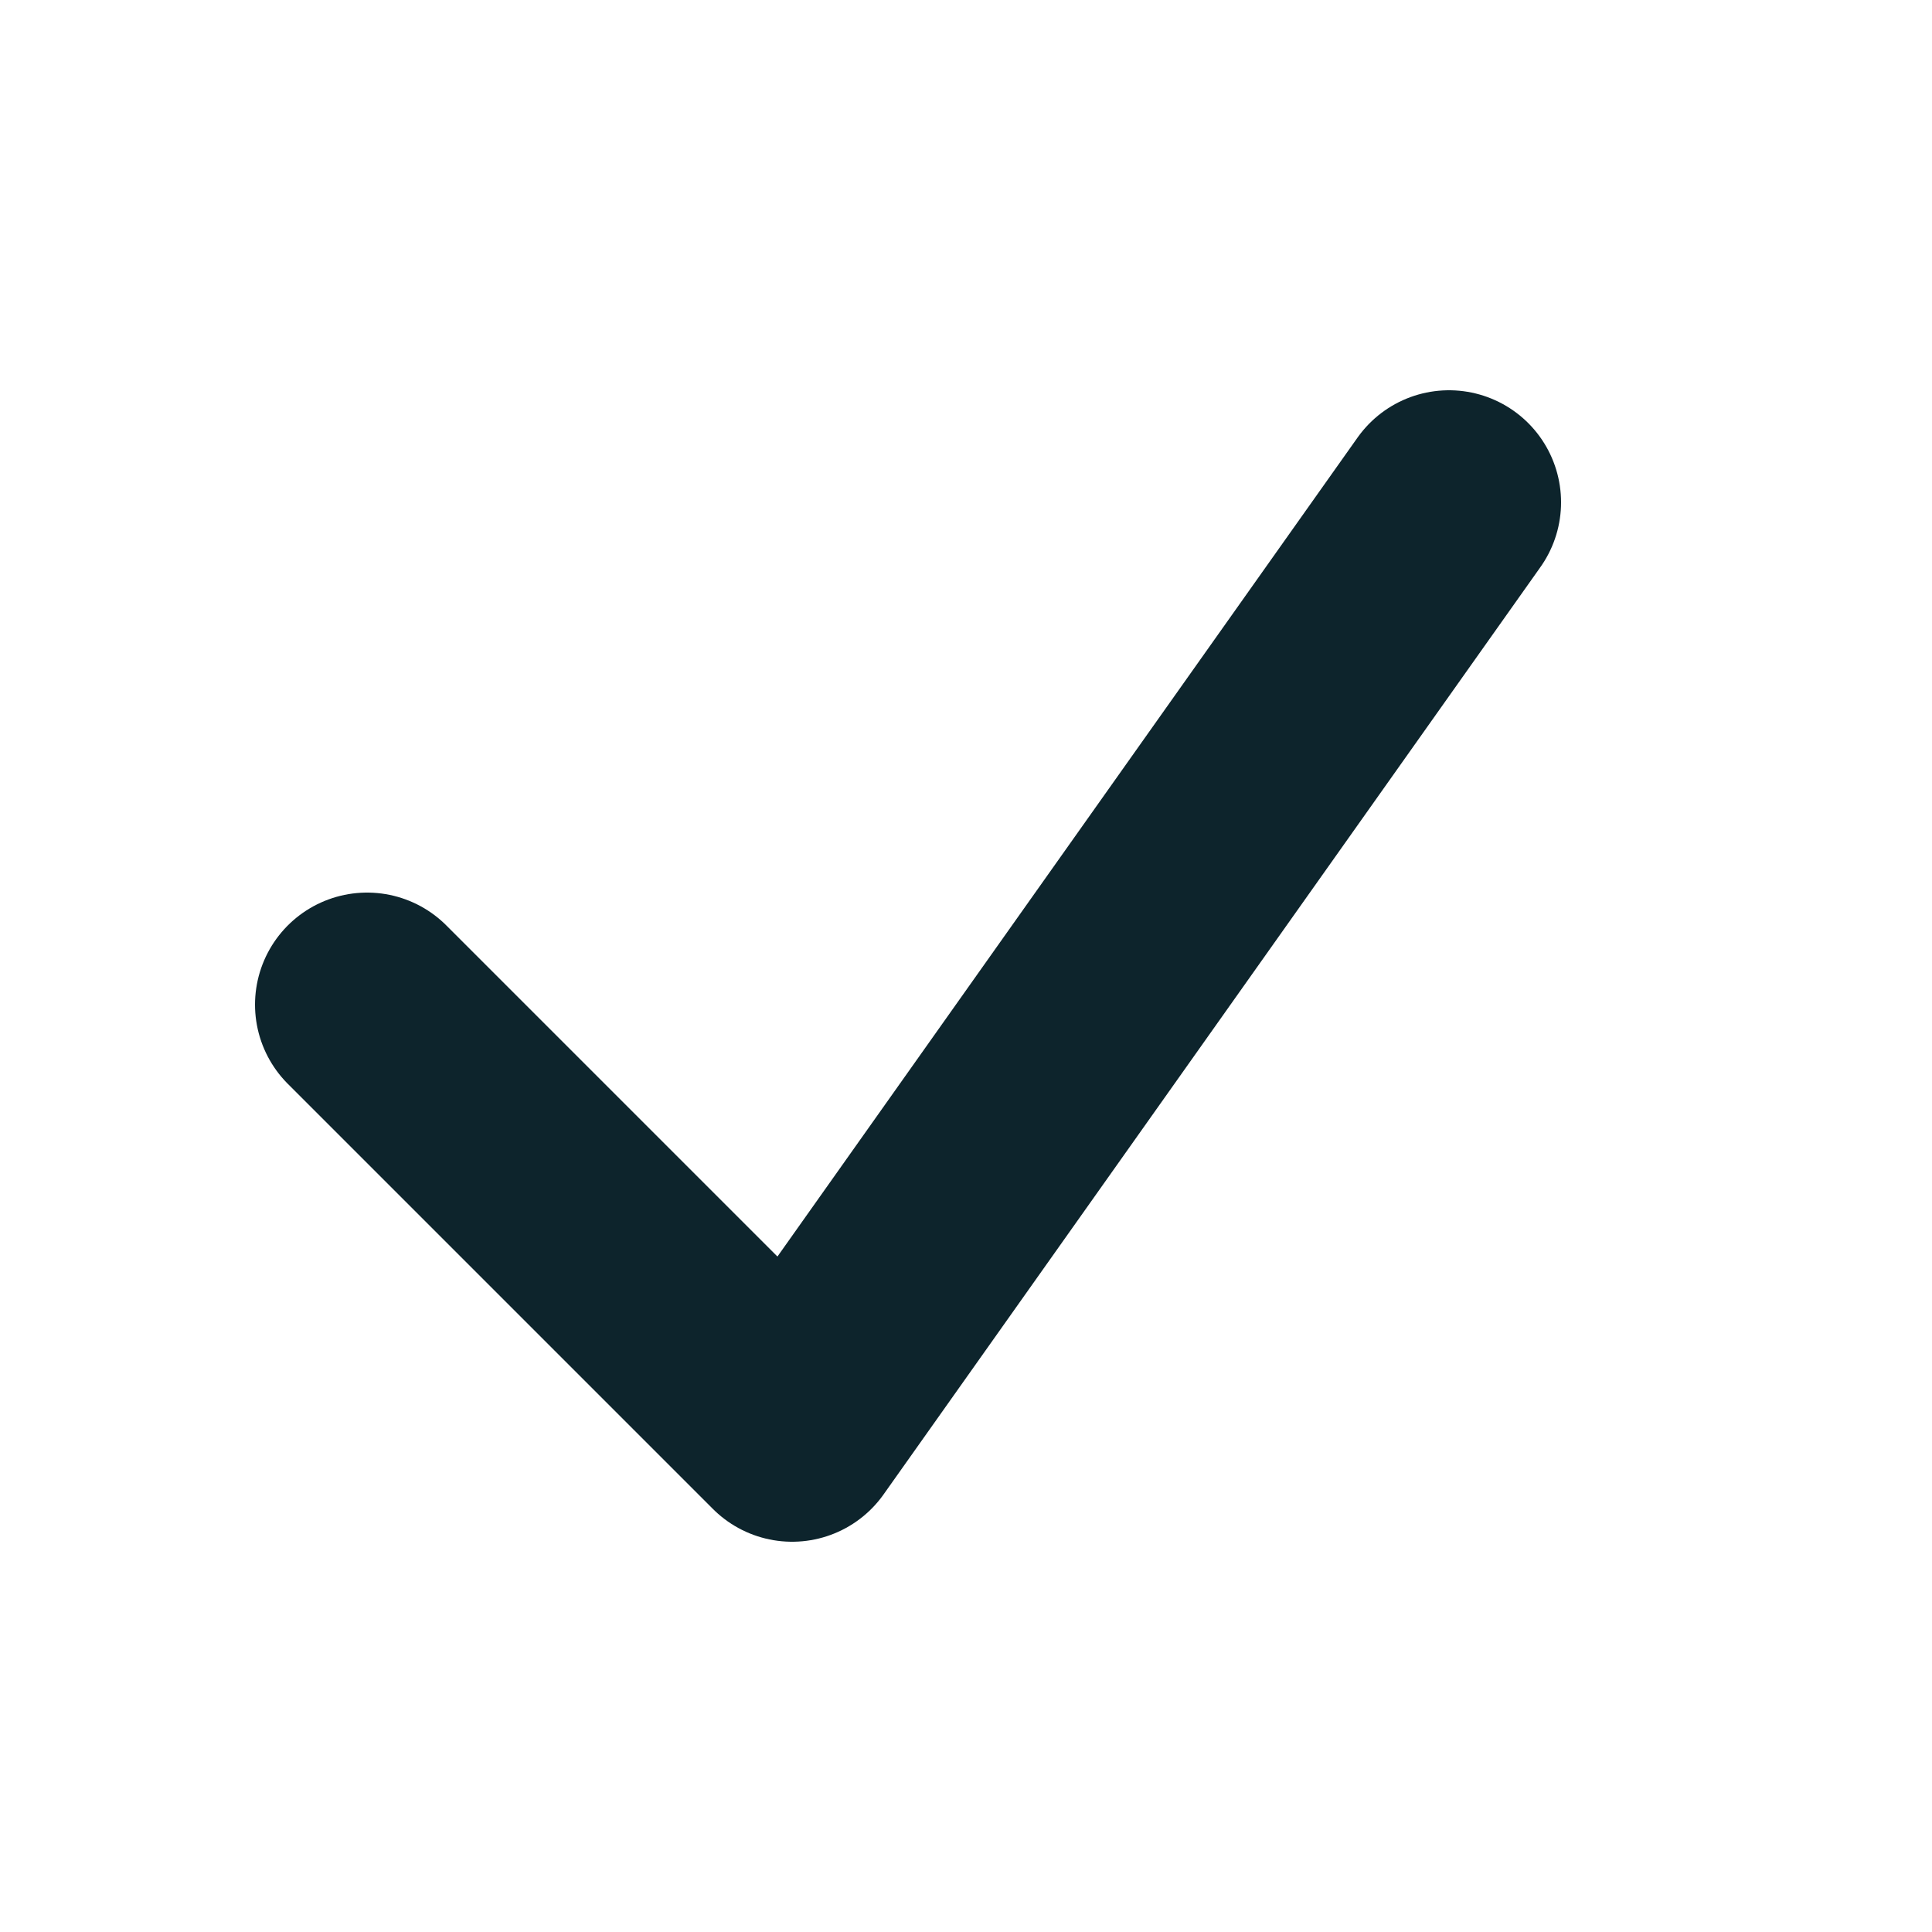
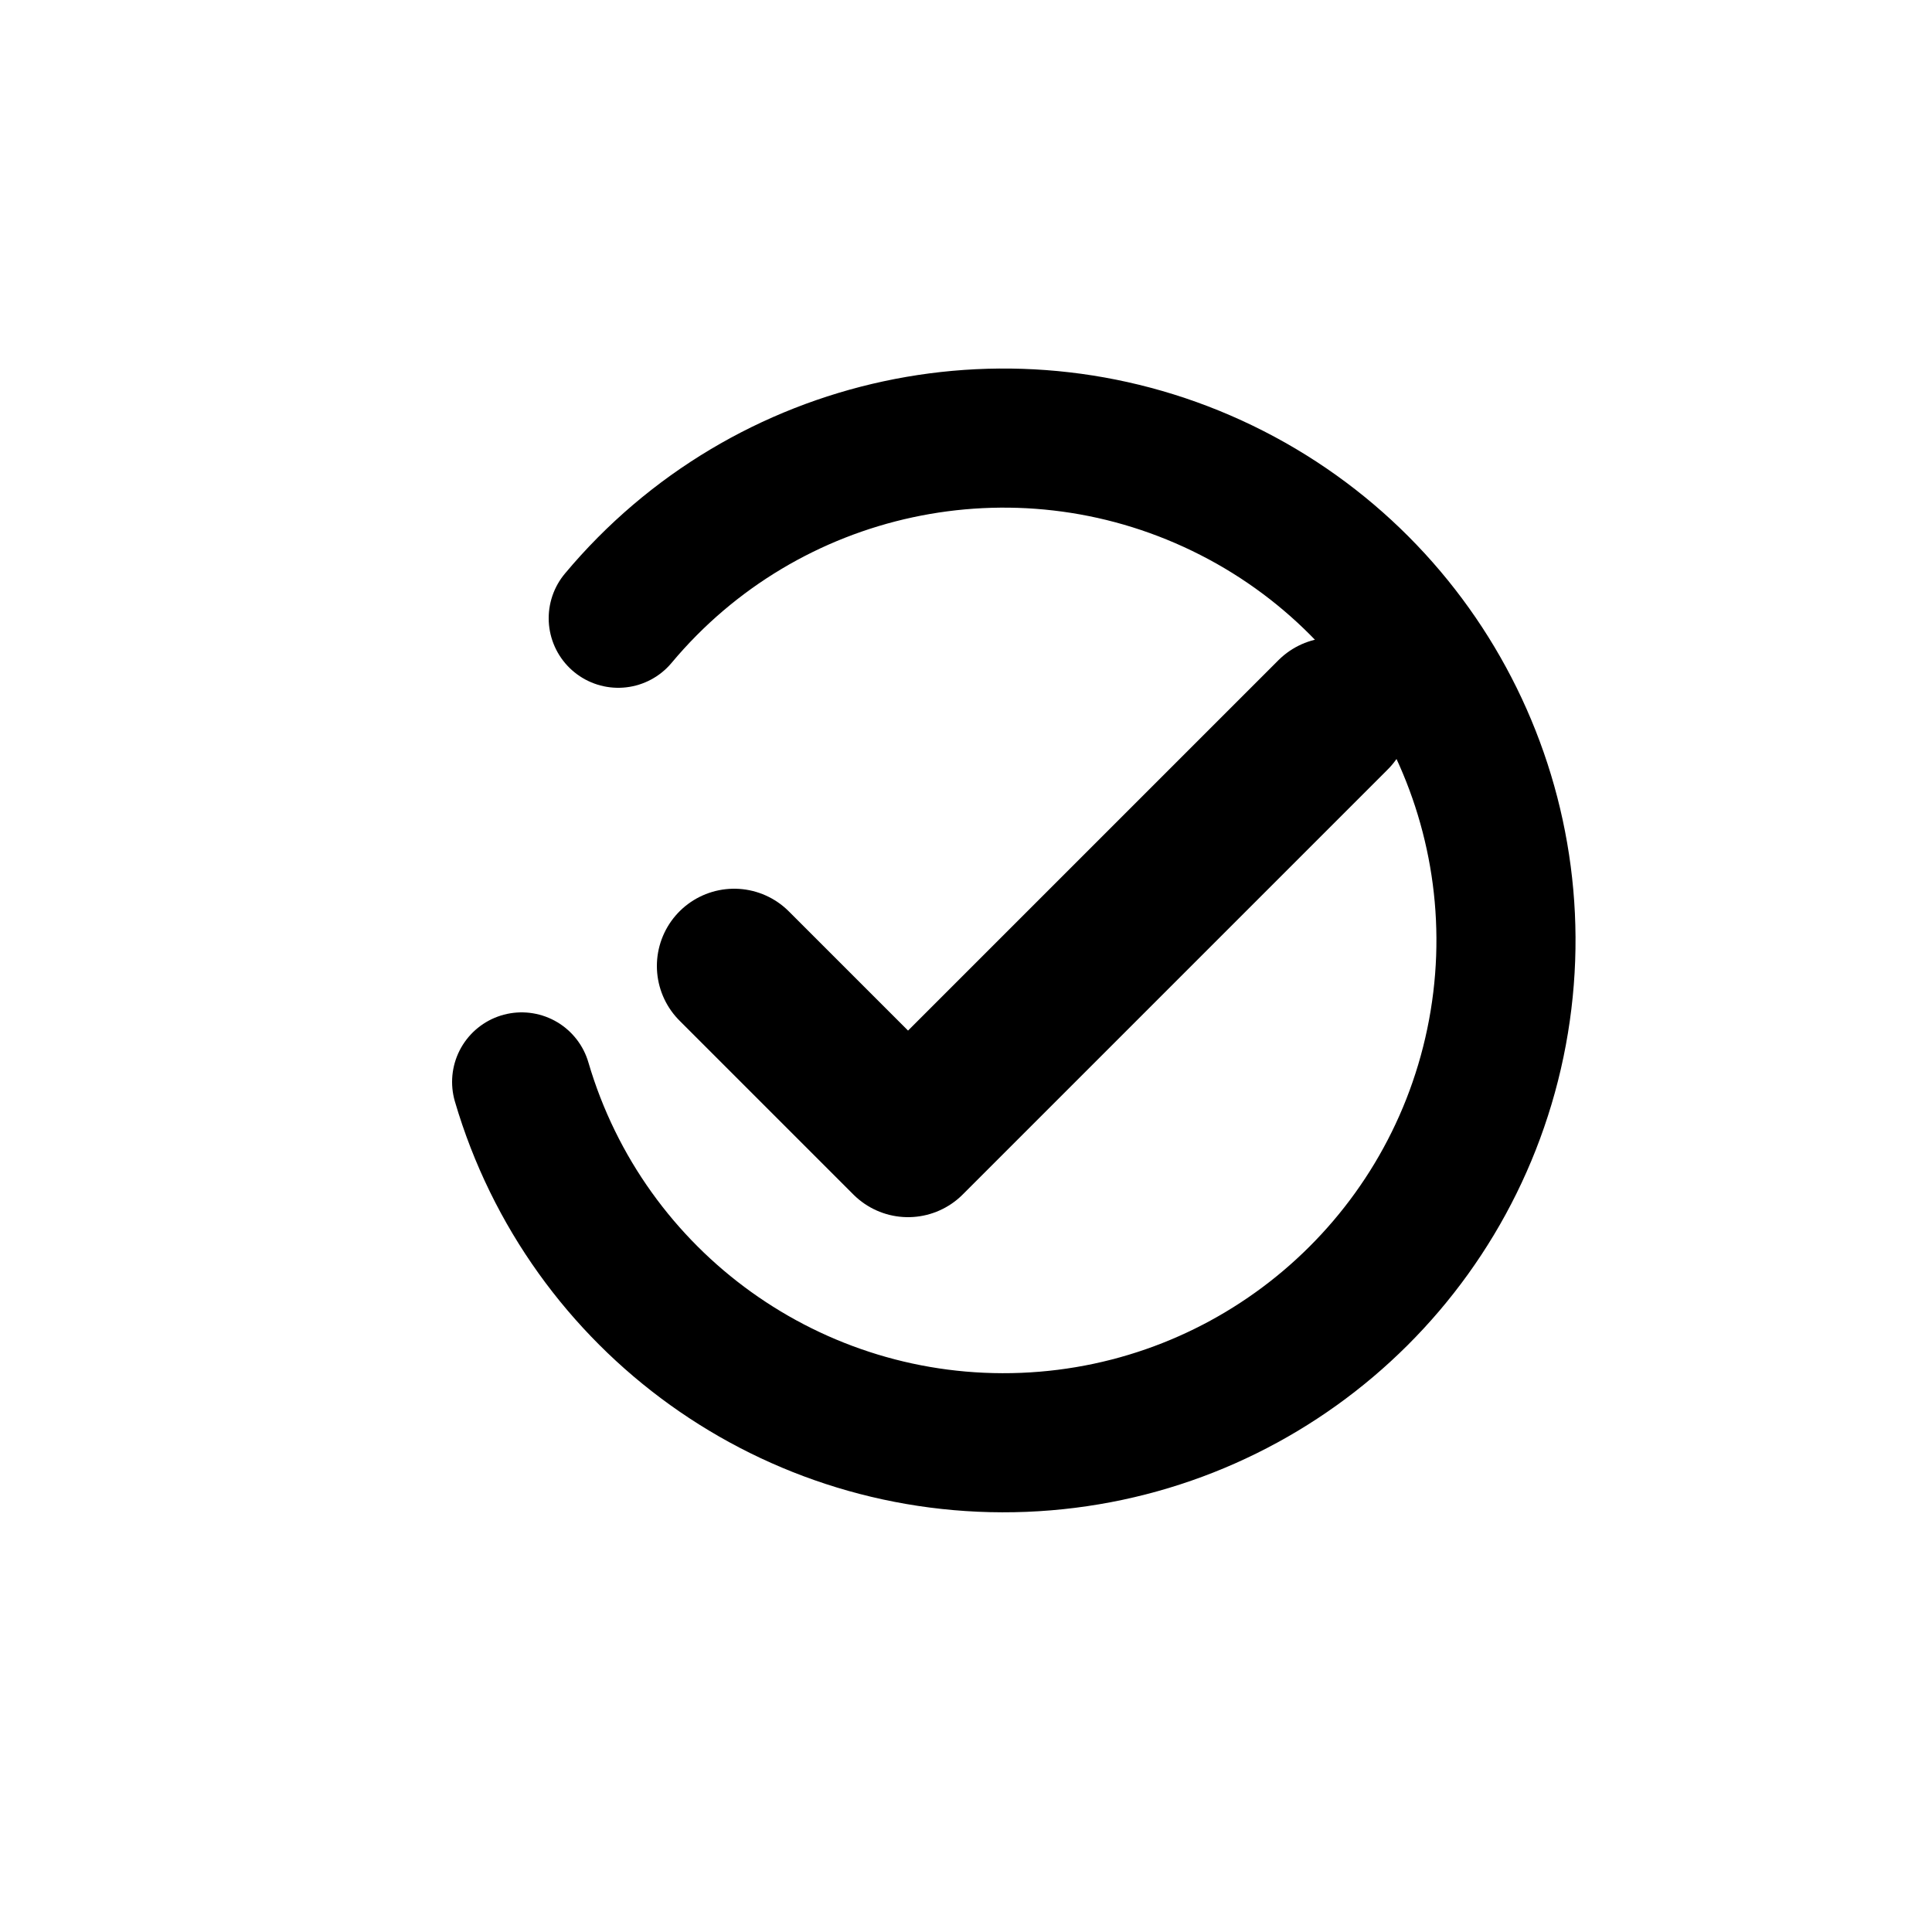
<svg xmlns="http://www.w3.org/2000/svg" viewBox="0 0 500 500" width="100%" height="100%">
-   <g fill="none" stroke="#0D242C" stroke-linecap="round" stroke-linejoin="round">
-     <path d="M 95 260 L 205 370 L 375 130" stroke-width="58" />
+   <g fill="none" stroke="#000" stroke-linecap="round" stroke-linejoin="round">
+     <path d="M 160 160 A 130 130 0 1 1 135 280" stroke-width="36" />
+     <path d="M 190 250 L 235 295 L 345 185" stroke-width="40" />
  </g>
</svg>
